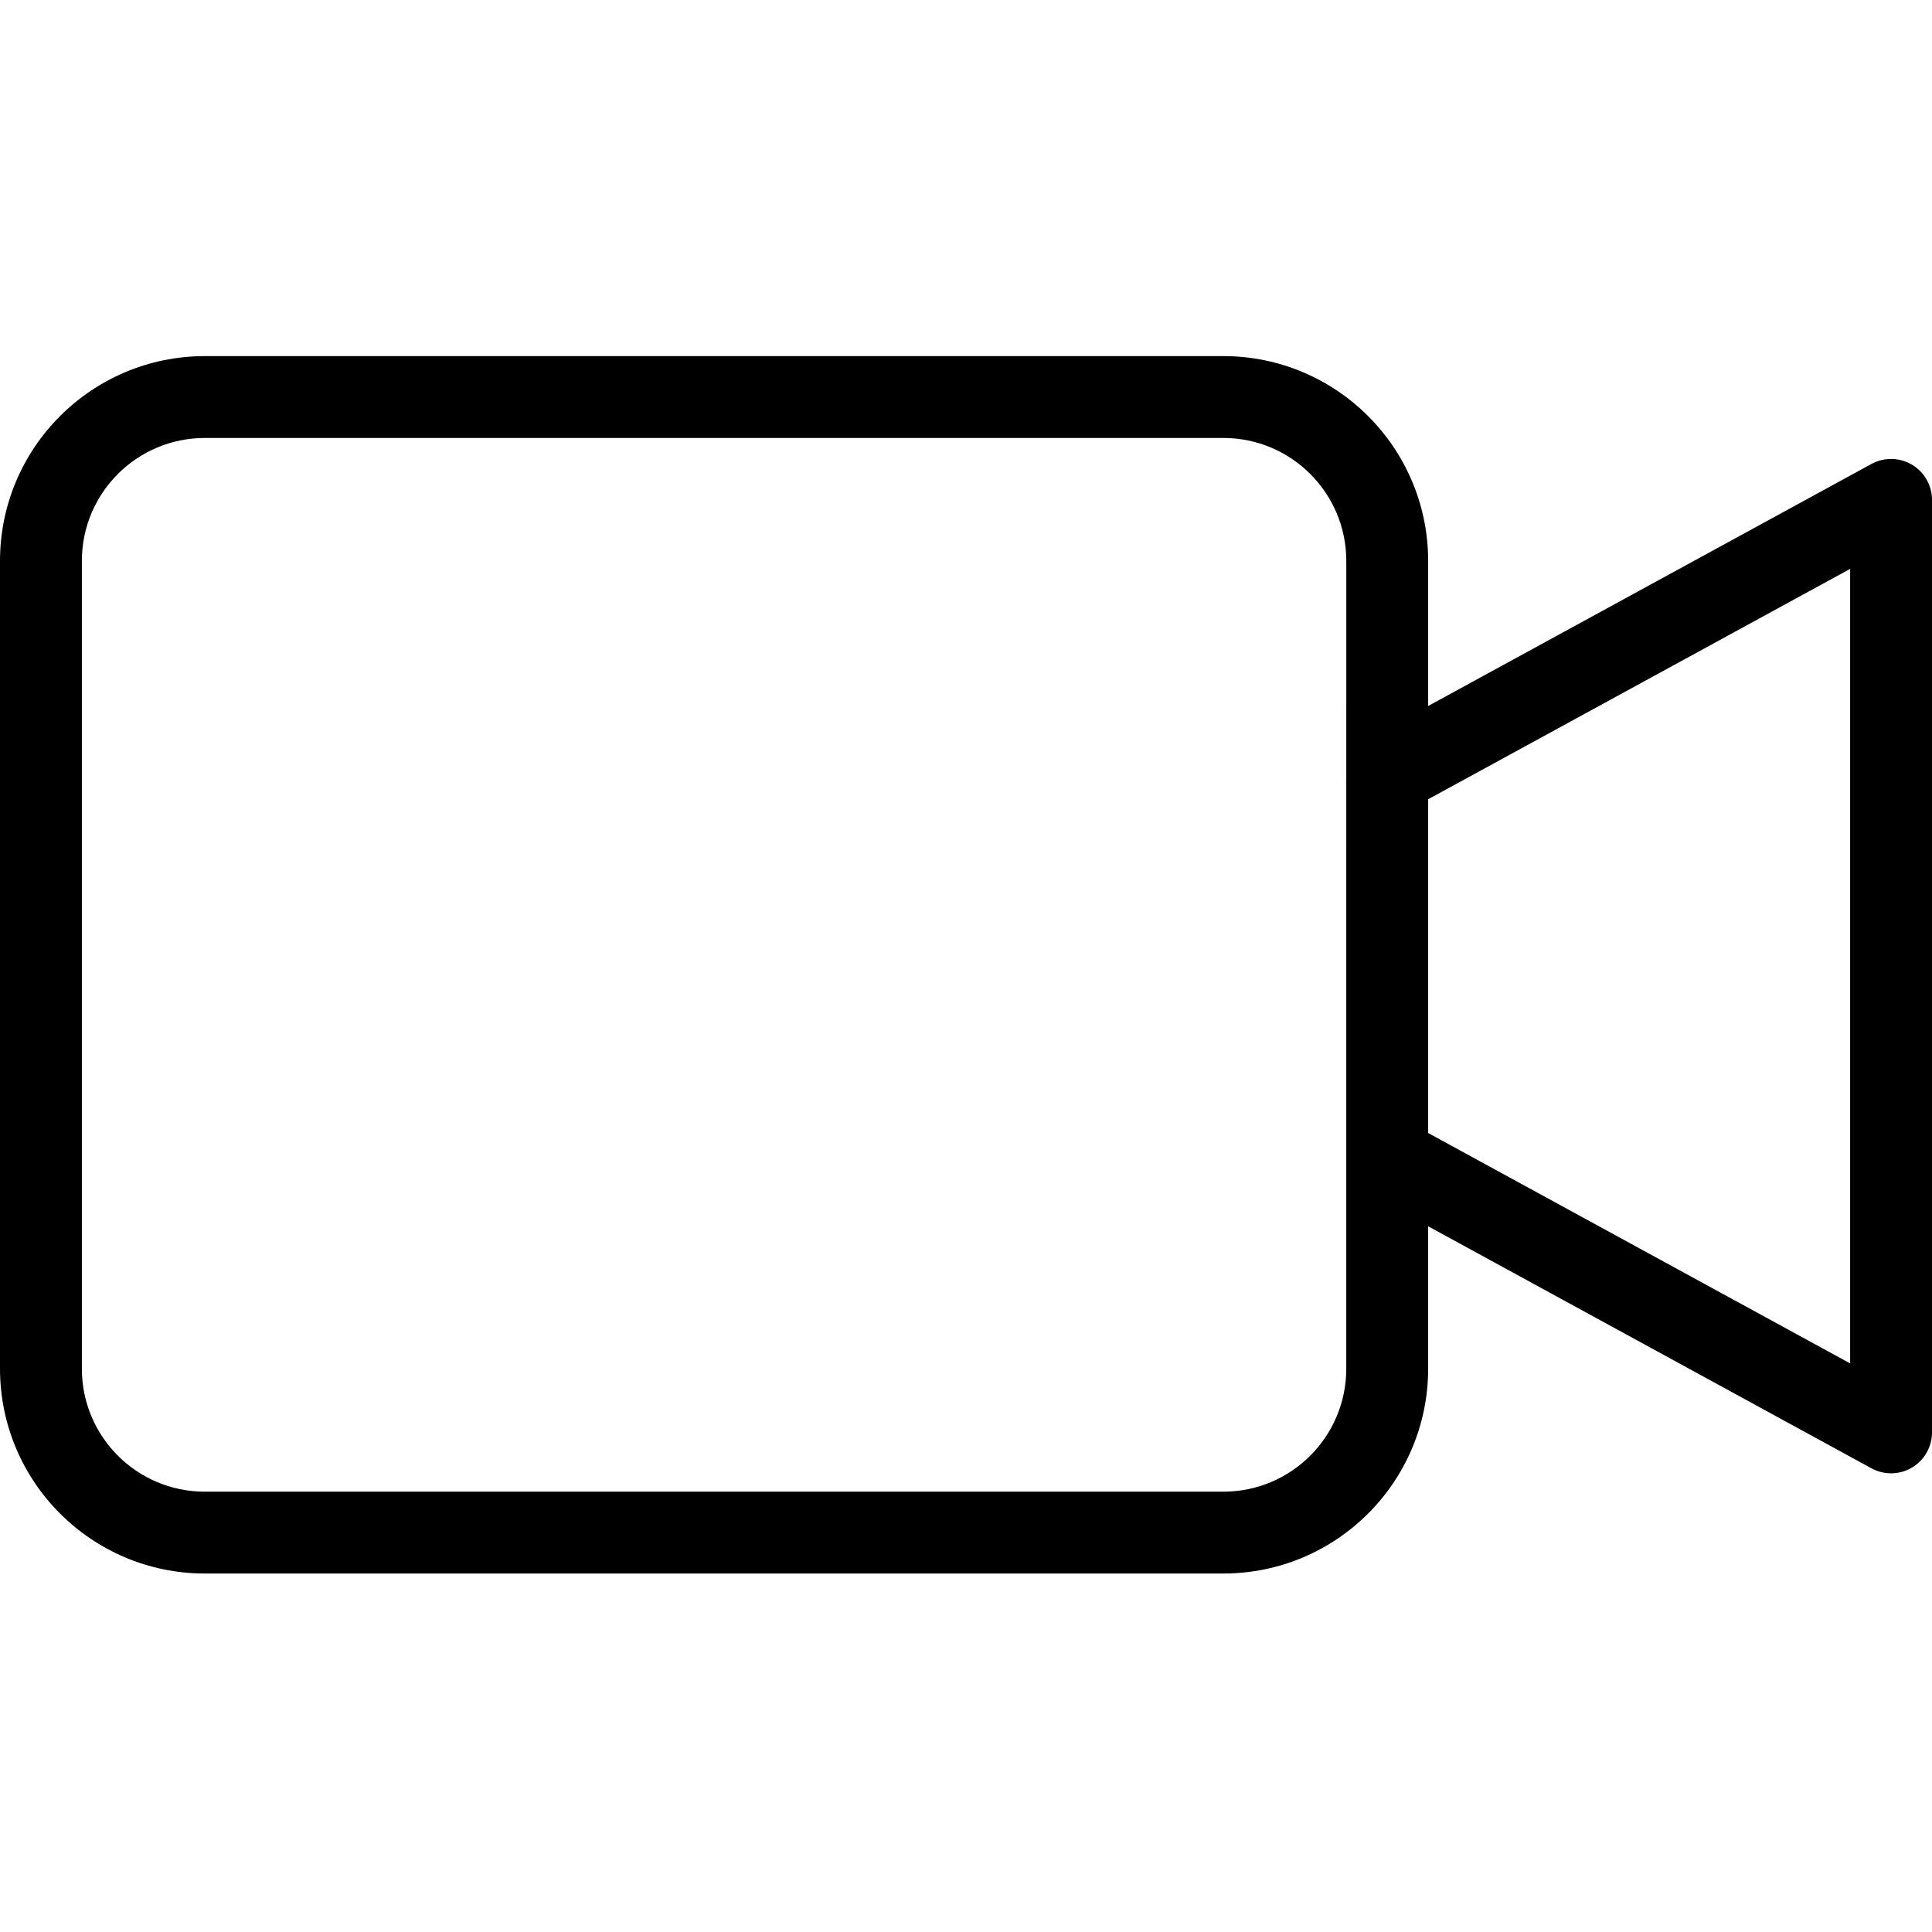
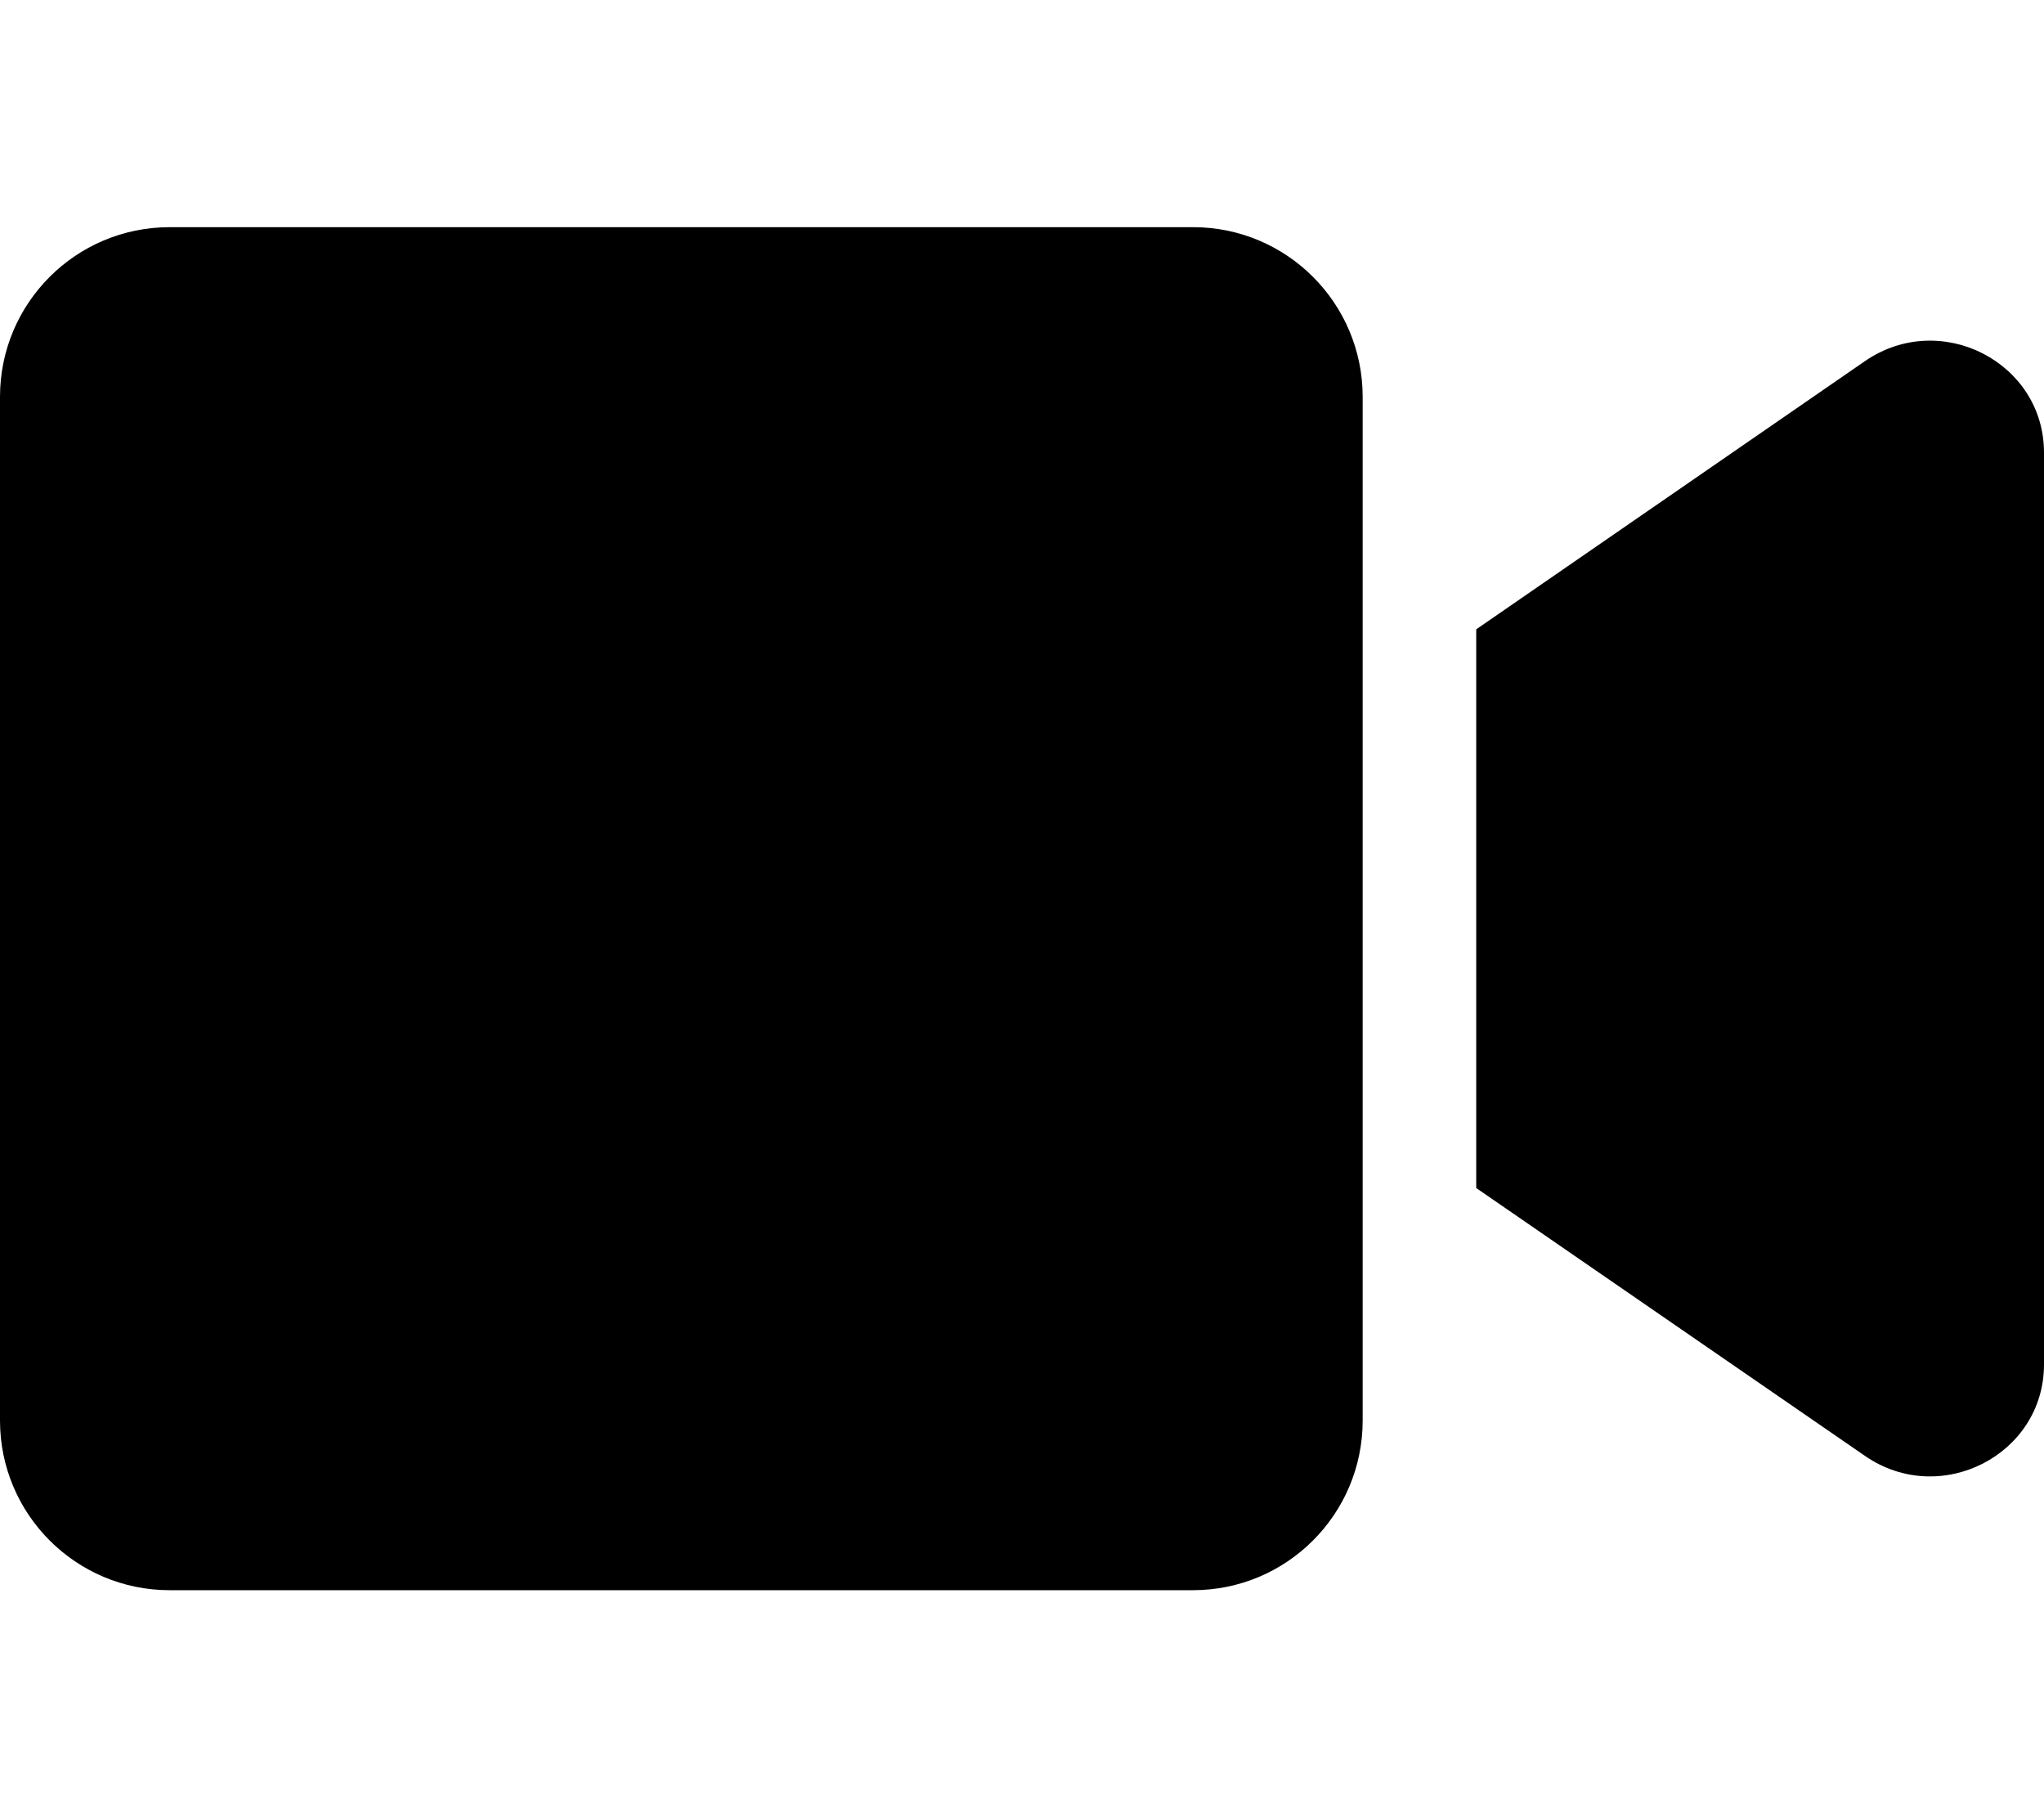
- <svg xmlns="http://www.w3.org/2000/svg" height="472pt" viewBox="0 -87 472 472" width="472pt">
-   <path d="m467.102 26.527c-3.039-1.801-6.797-1.871-9.898-.18l-108.297 59.133v-35.48c-.031-27.602-22.398-49.969-50-50h-248.906c-27.602.031-49.969 22.398-50 50v197.422c.031 27.602 22.398 49.969 50 50h248.906c27.602-.031 49.969-22.398 50-50v-34.836l108.301 59.133c3.098 1.691 6.859 1.625 9.895-.176 3.039-1.805 4.898-5.074 4.898-8.602v-227.816c0-3.531-1.863-6.797-4.898-8.598zm-138.203 220.898c-.016 16.562-13.438 29.98-30 30h-248.898c-16.562-.02-29.98-13.438-30-30v-197.426c.02-16.559 13.438-29.98 30-30h248.906c16.559.02 29.98 13.441 30 30zm123.102-1.336-103.094-56.289v-81.535l103.094-56.285zm0 0" />
+ <svg xmlns="http://www.w3.org/2000/svg" aria-hidden="true" focusable="false" data-prefix="fas" data-icon="video" class="svg-inline--fa fa-video fa-w-18" role="img" viewBox="0 0 576 512">
+   <path fill="currentColor" d="M336.2 64H47.8C21.4 64 0 85.4 0 111.8v288.4C0 426.6 21.4 448 47.8 448h288.4c26.4 0 47.8-21.4 47.8-47.8V111.8c0-26.4-21.4-47.8-47.8-47.8zm189.4 37.7L416 177.3v157.4l109.6 75.5c21.2 14.6 50.4-.3 50.4-25.8V127.5c0-25.4-29.1-40.4-50.4-25.8z" />
</svg>
